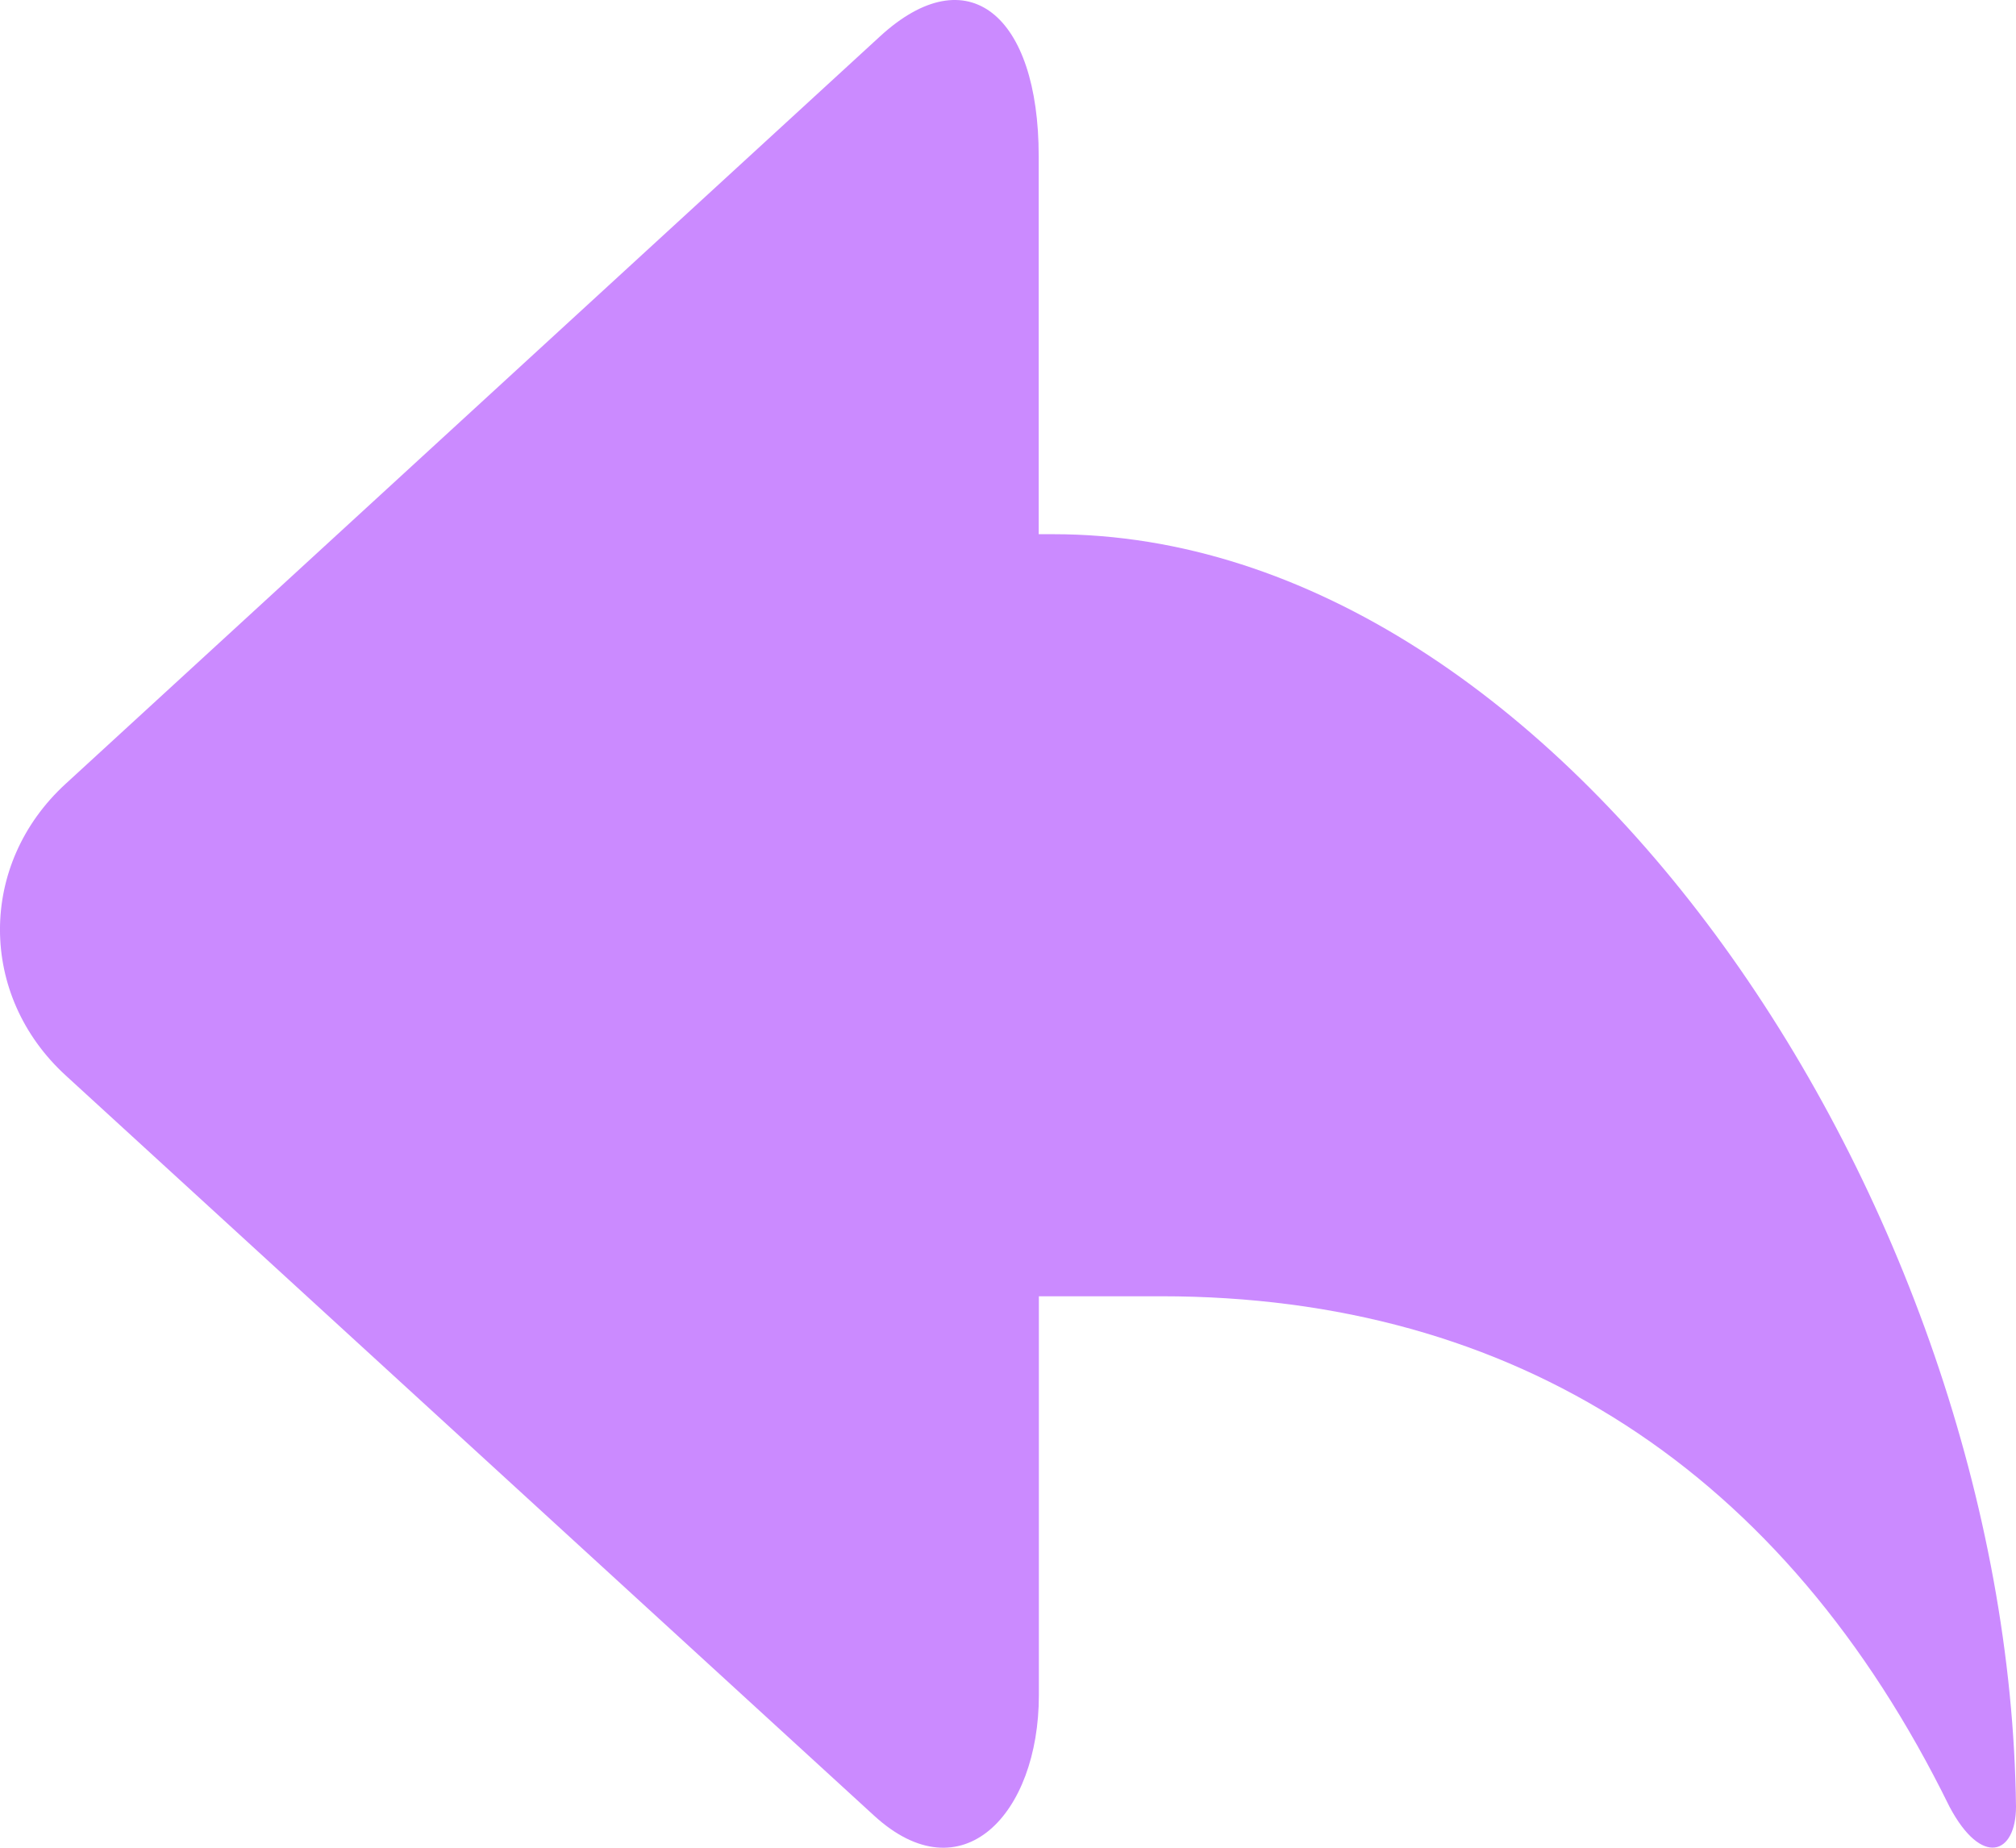
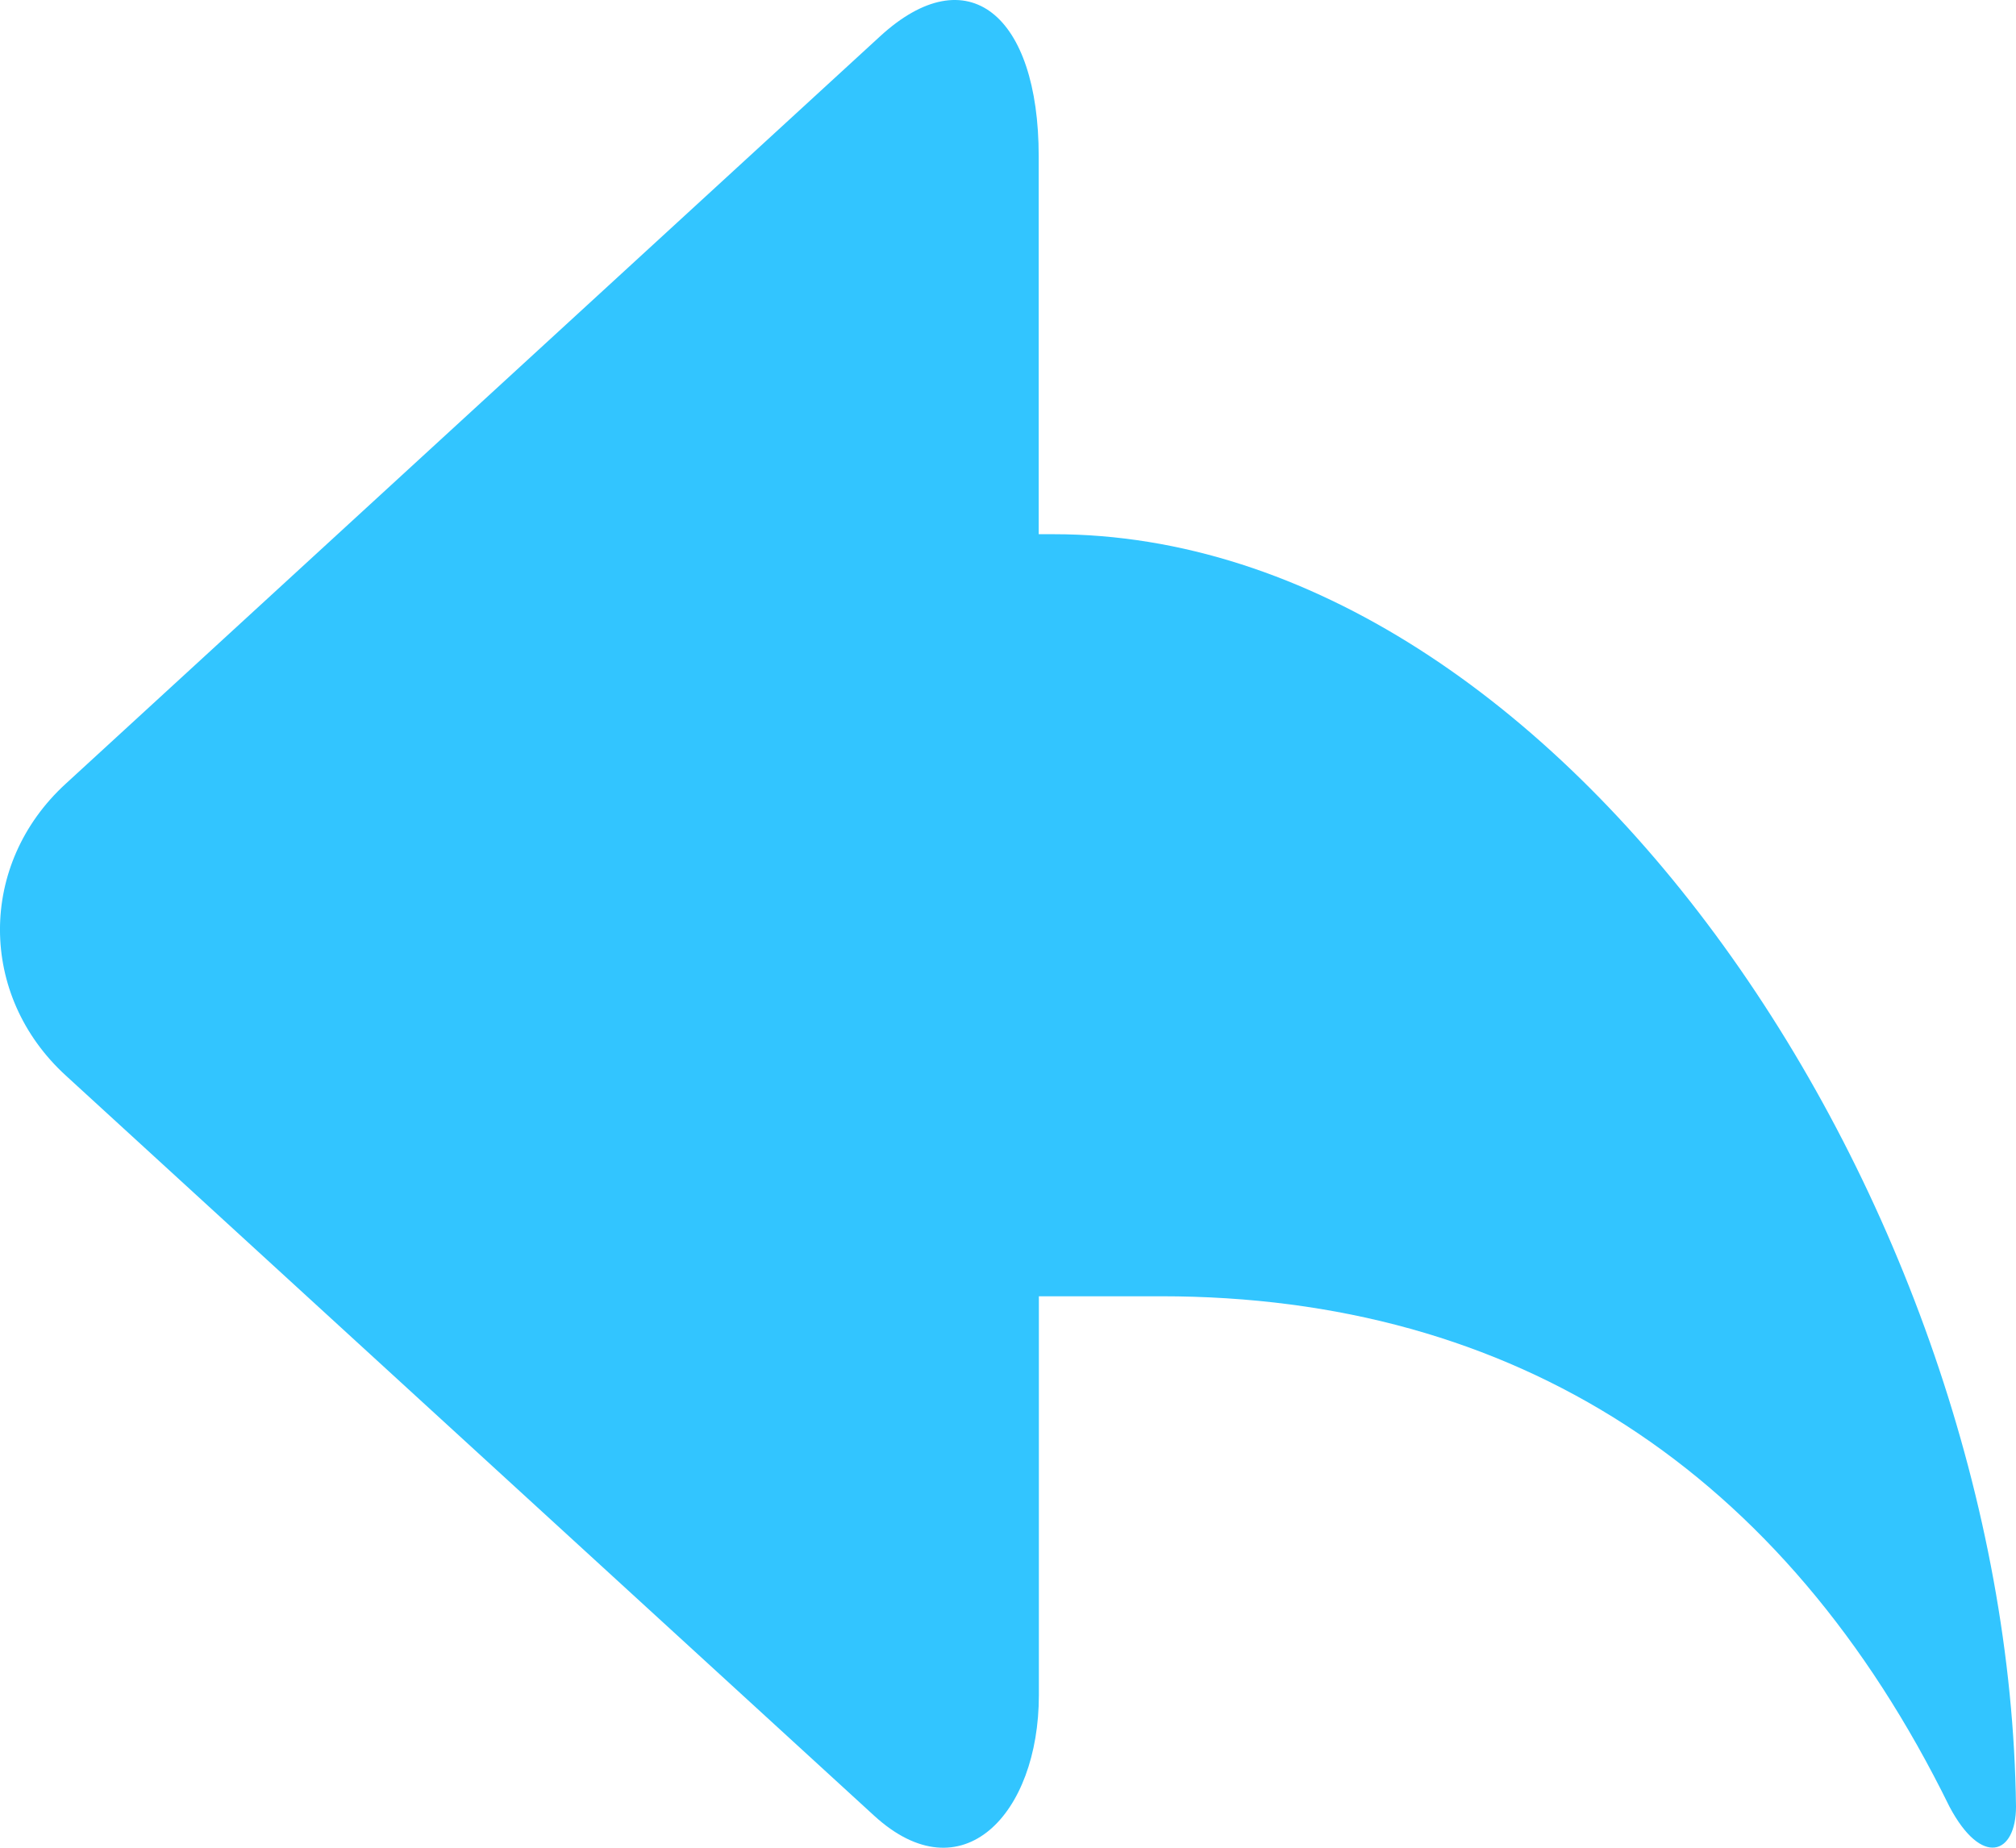
<svg xmlns="http://www.w3.org/2000/svg" width="48px" height="44px" viewBox="0 0 48 44" version="1.1">
-   <g id="slices" stroke="none" stroke-width="1" fill="none" fill-rule="evenodd">
-     <g id="revoke" fill="#CB8AFF">
-       <path d="M25.085,12.721 L24.731,12.721 L24.731,3.719 C24.731,0.352 23.039,-1.051 20.953,0.866 L1.561,18.667 C-0.522,20.577 -0.522,23.703 1.568,25.613 L20.813,43.237 C22.899,45.146 24.735,43.207 24.735,40.367 L24.735,30.868 L27.648,30.868 C36.065,30.868 42.486,35.015 46.416,43.022 C47.188,44.476 48,44.16 48,43.022 C47.83,28.761 37.246,12.721 25.085,12.721 Z" />
+   <g id="改蓝色" stroke="none" stroke-width="1" fill="none" fill-rule="evenodd">
+     <g id="01-blue-landscape" transform="translate(-1442, -1416)" fill="#32C5FF">
+       <path d="M1467.085,1428.721 L1466.731,1428.721 L1466.731,1419.719 C1466.731,1416.352 1465.039,1414.949 1462.953,1416.866 L1443.561,1434.667 C1441.478,1436.577 1441.478,1439.703 1443.568,1441.613 L1462.813,1459.237 C1464.899,1461.146 1466.735,1459.207 1466.735,1456.367 L1466.735,1446.868 L1469.648,1446.868 C1478.065,1446.868 1484.486,1451.015 1488.416,1459.022 C1489.188,1460.476 1490,1460.16 1490,1459.022 C1489.83,1444.761 1479.246,1428.721 1467.085,1428.721 Z" id="Fill-1" />
    </g>
  </g>
</svg>
